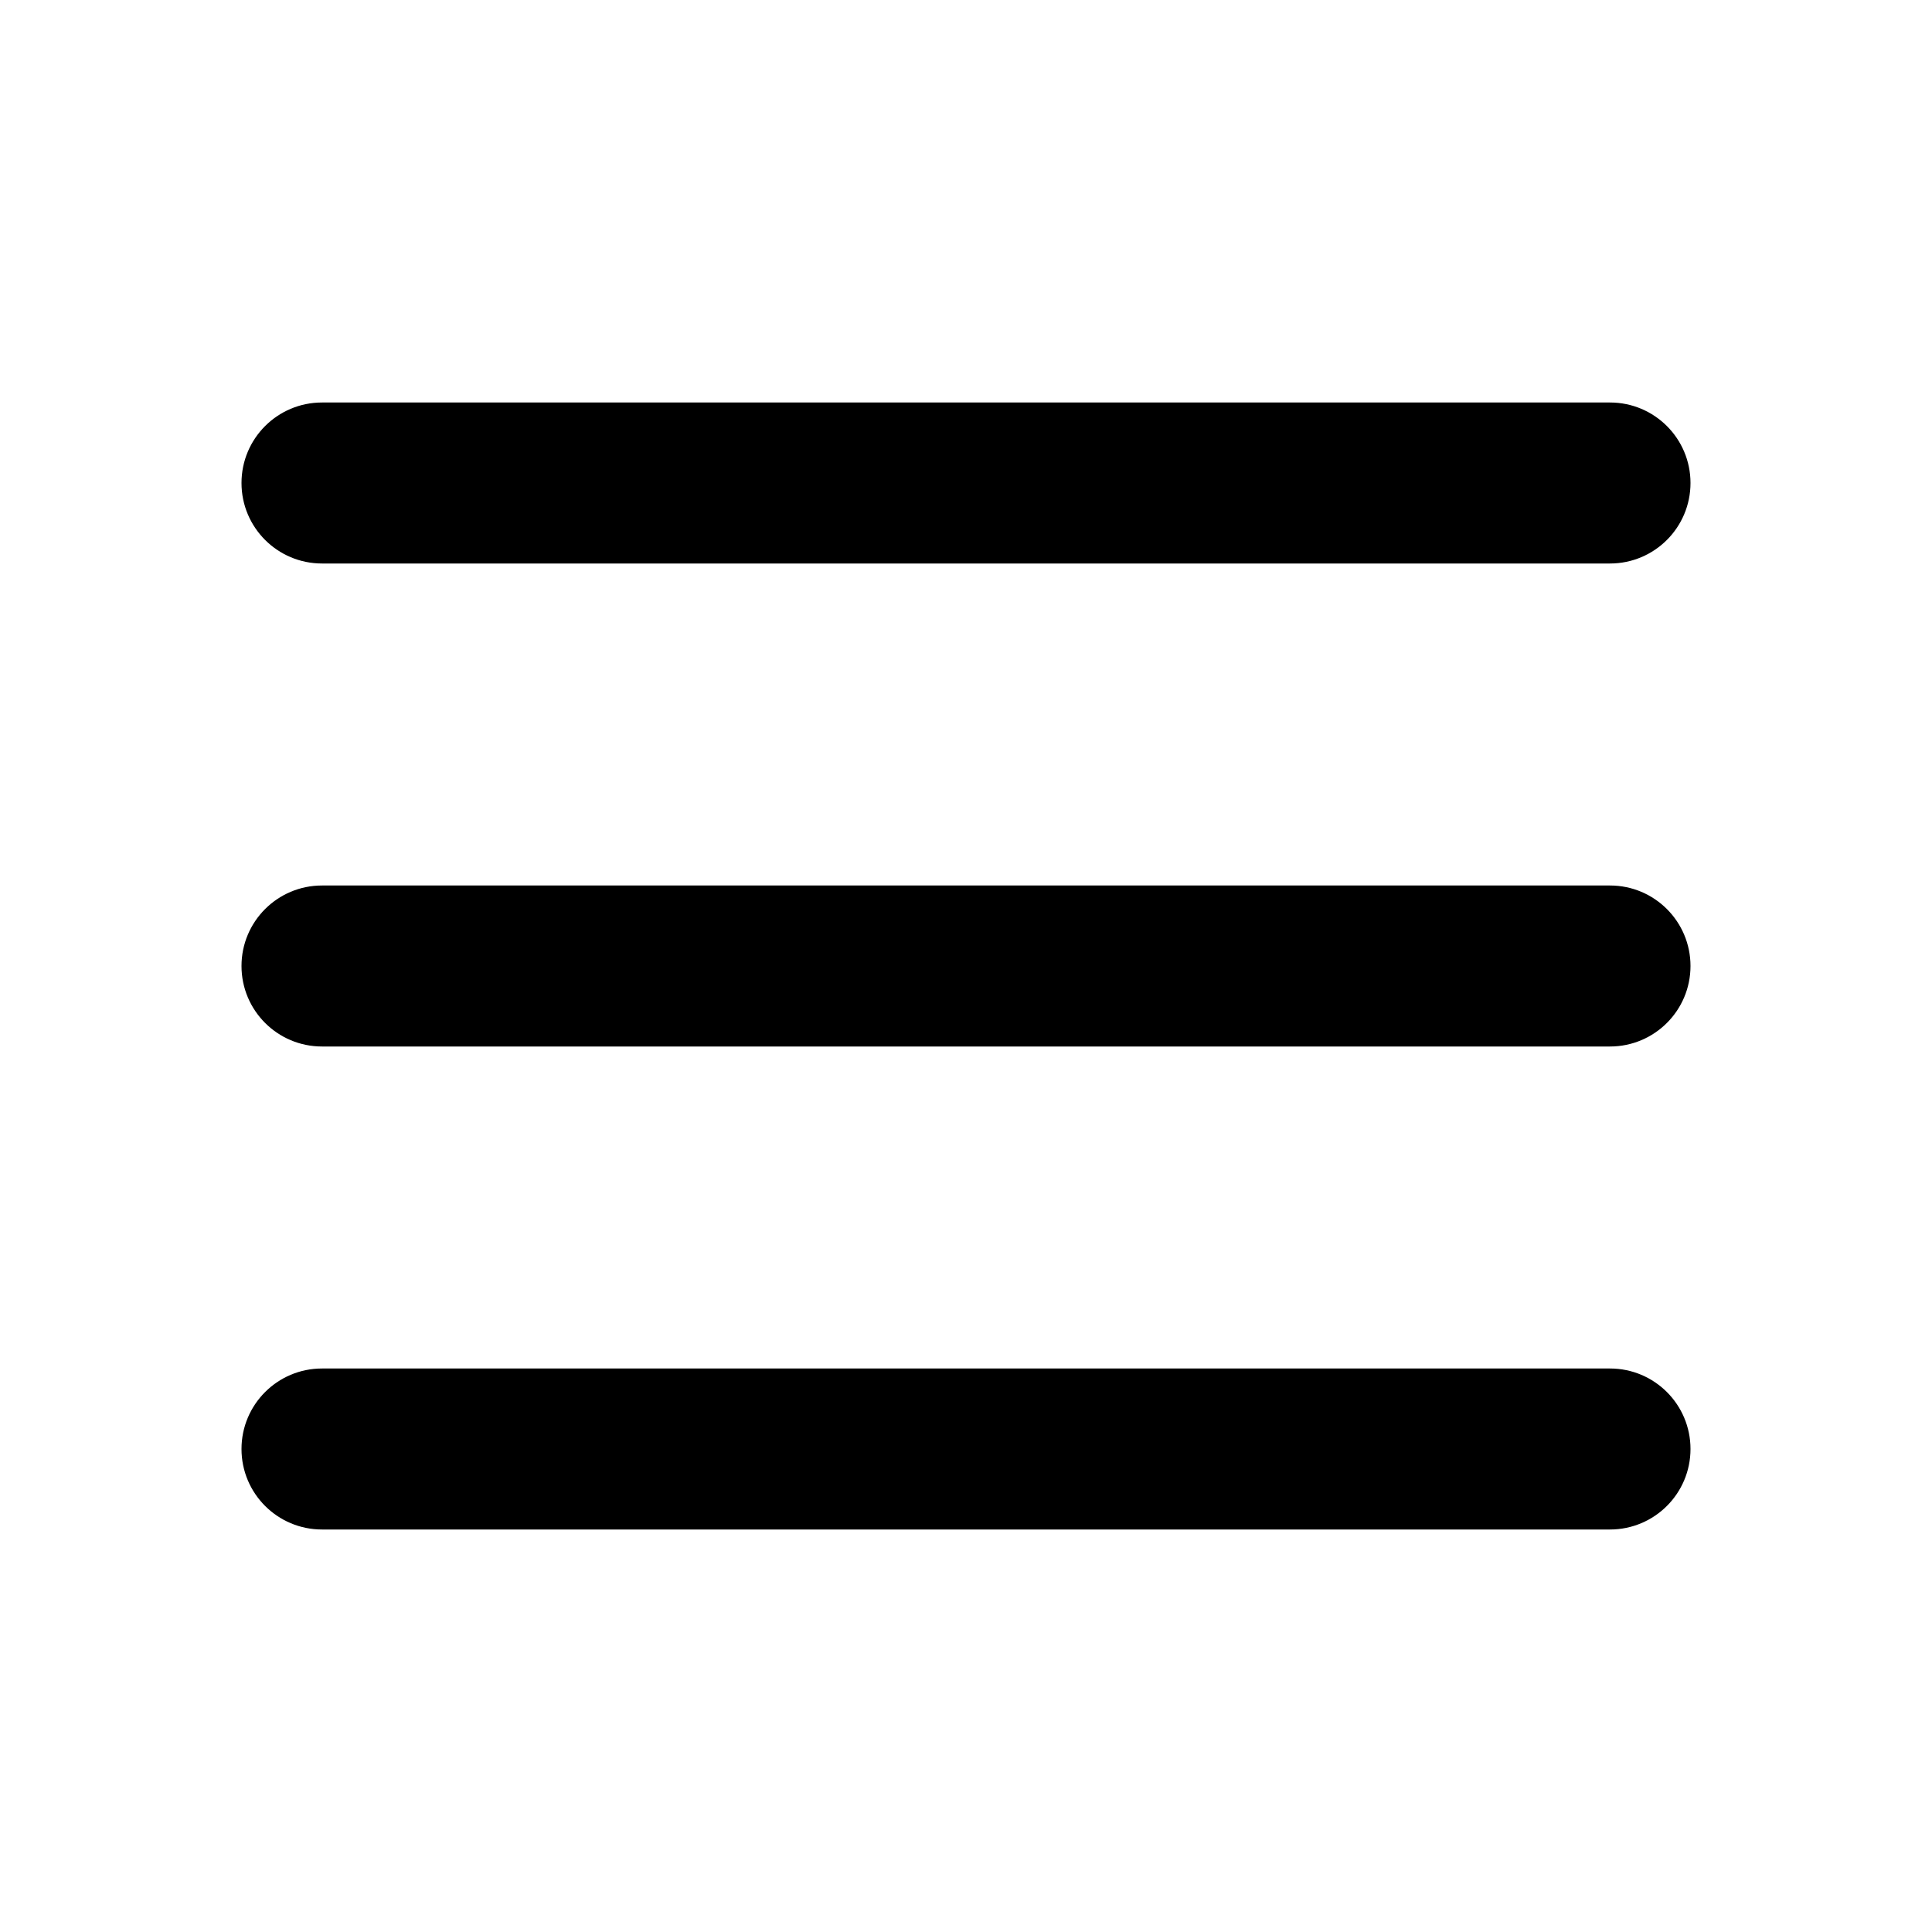
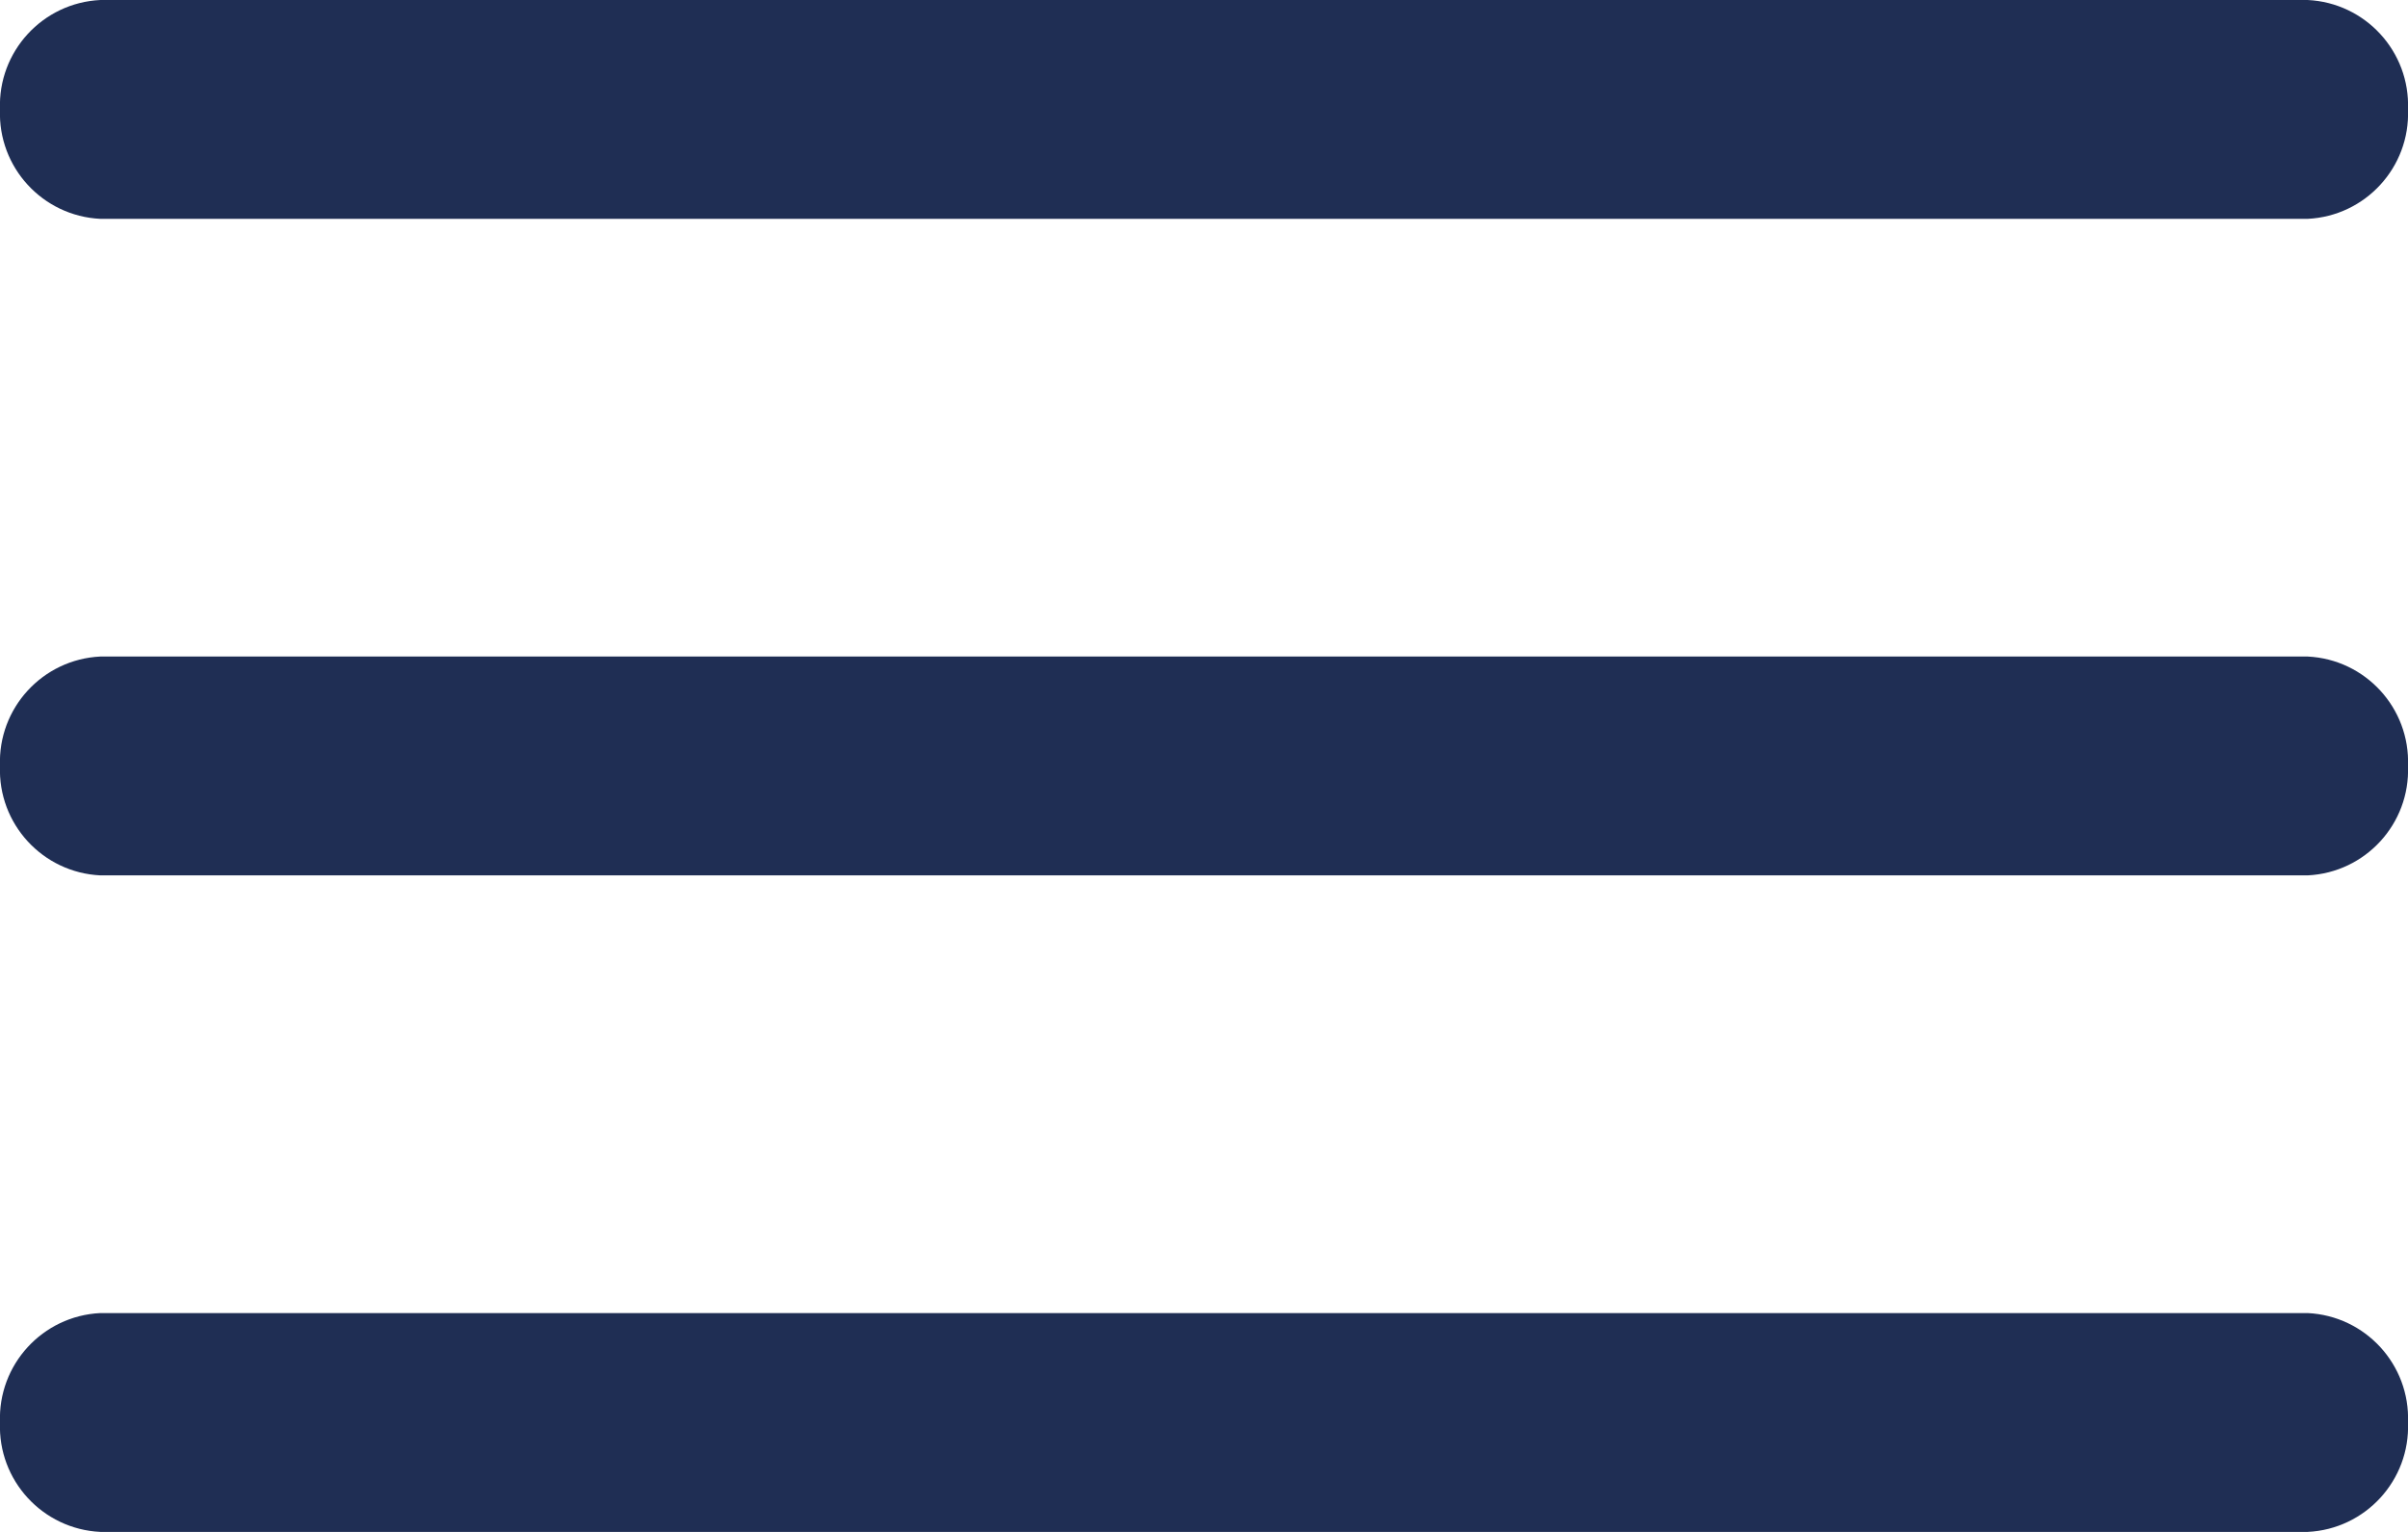
- <svg xmlns="http://www.w3.org/2000/svg" height="24" viewBox="0 0 24 24" width="24">
-   <path class="heroicon-ui" d="M4 5h16a1 1 0 0 1 0 2H4a1 1 0 1 1 0-2zm0 6h16a1 1 0 0 1 0 2H4a1 1 0 0 1 0-2zm0 6h16a1 1 0 0 1 0 2H4a1 1 0 0 1 0-2z" />
+ <svg xmlns="http://www.w3.org/2000/svg" width="22" height="14" viewBox="0 0 22 14">
+   <defs>
+     <style>.a{fill:#1f2e54;}</style>
+   </defs>
+   <g transform="translate(-4.5 -10.125)">
+     <path class="a" d="M25.583,12.125H5.417a.964.964,0,0,1-.917-1h0a.964.964,0,0,1,.917-1H25.583a.964.964,0,0,1,.917,1h0A.964.964,0,0,1,25.583,12.125Z" />
+     <path class="a" d="M25.583,18.875H5.417a.964.964,0,0,1-.917-1h0a.964.964,0,0,1,.917-1H25.583a.964.964,0,0,1,.917,1h0A.964.964,0,0,1,25.583,18.875Z" transform="translate(0 -0.75)" />
+     <path class="a" d="M25.583,25.625H5.417a.964.964,0,0,1-.917-1h0a.964.964,0,0,1,.917-1H25.583a.964.964,0,0,1,.917,1h0A.964.964,0,0,1,25.583,25.625Z" transform="translate(0 -1.5)" />
+   </g>
</svg>
